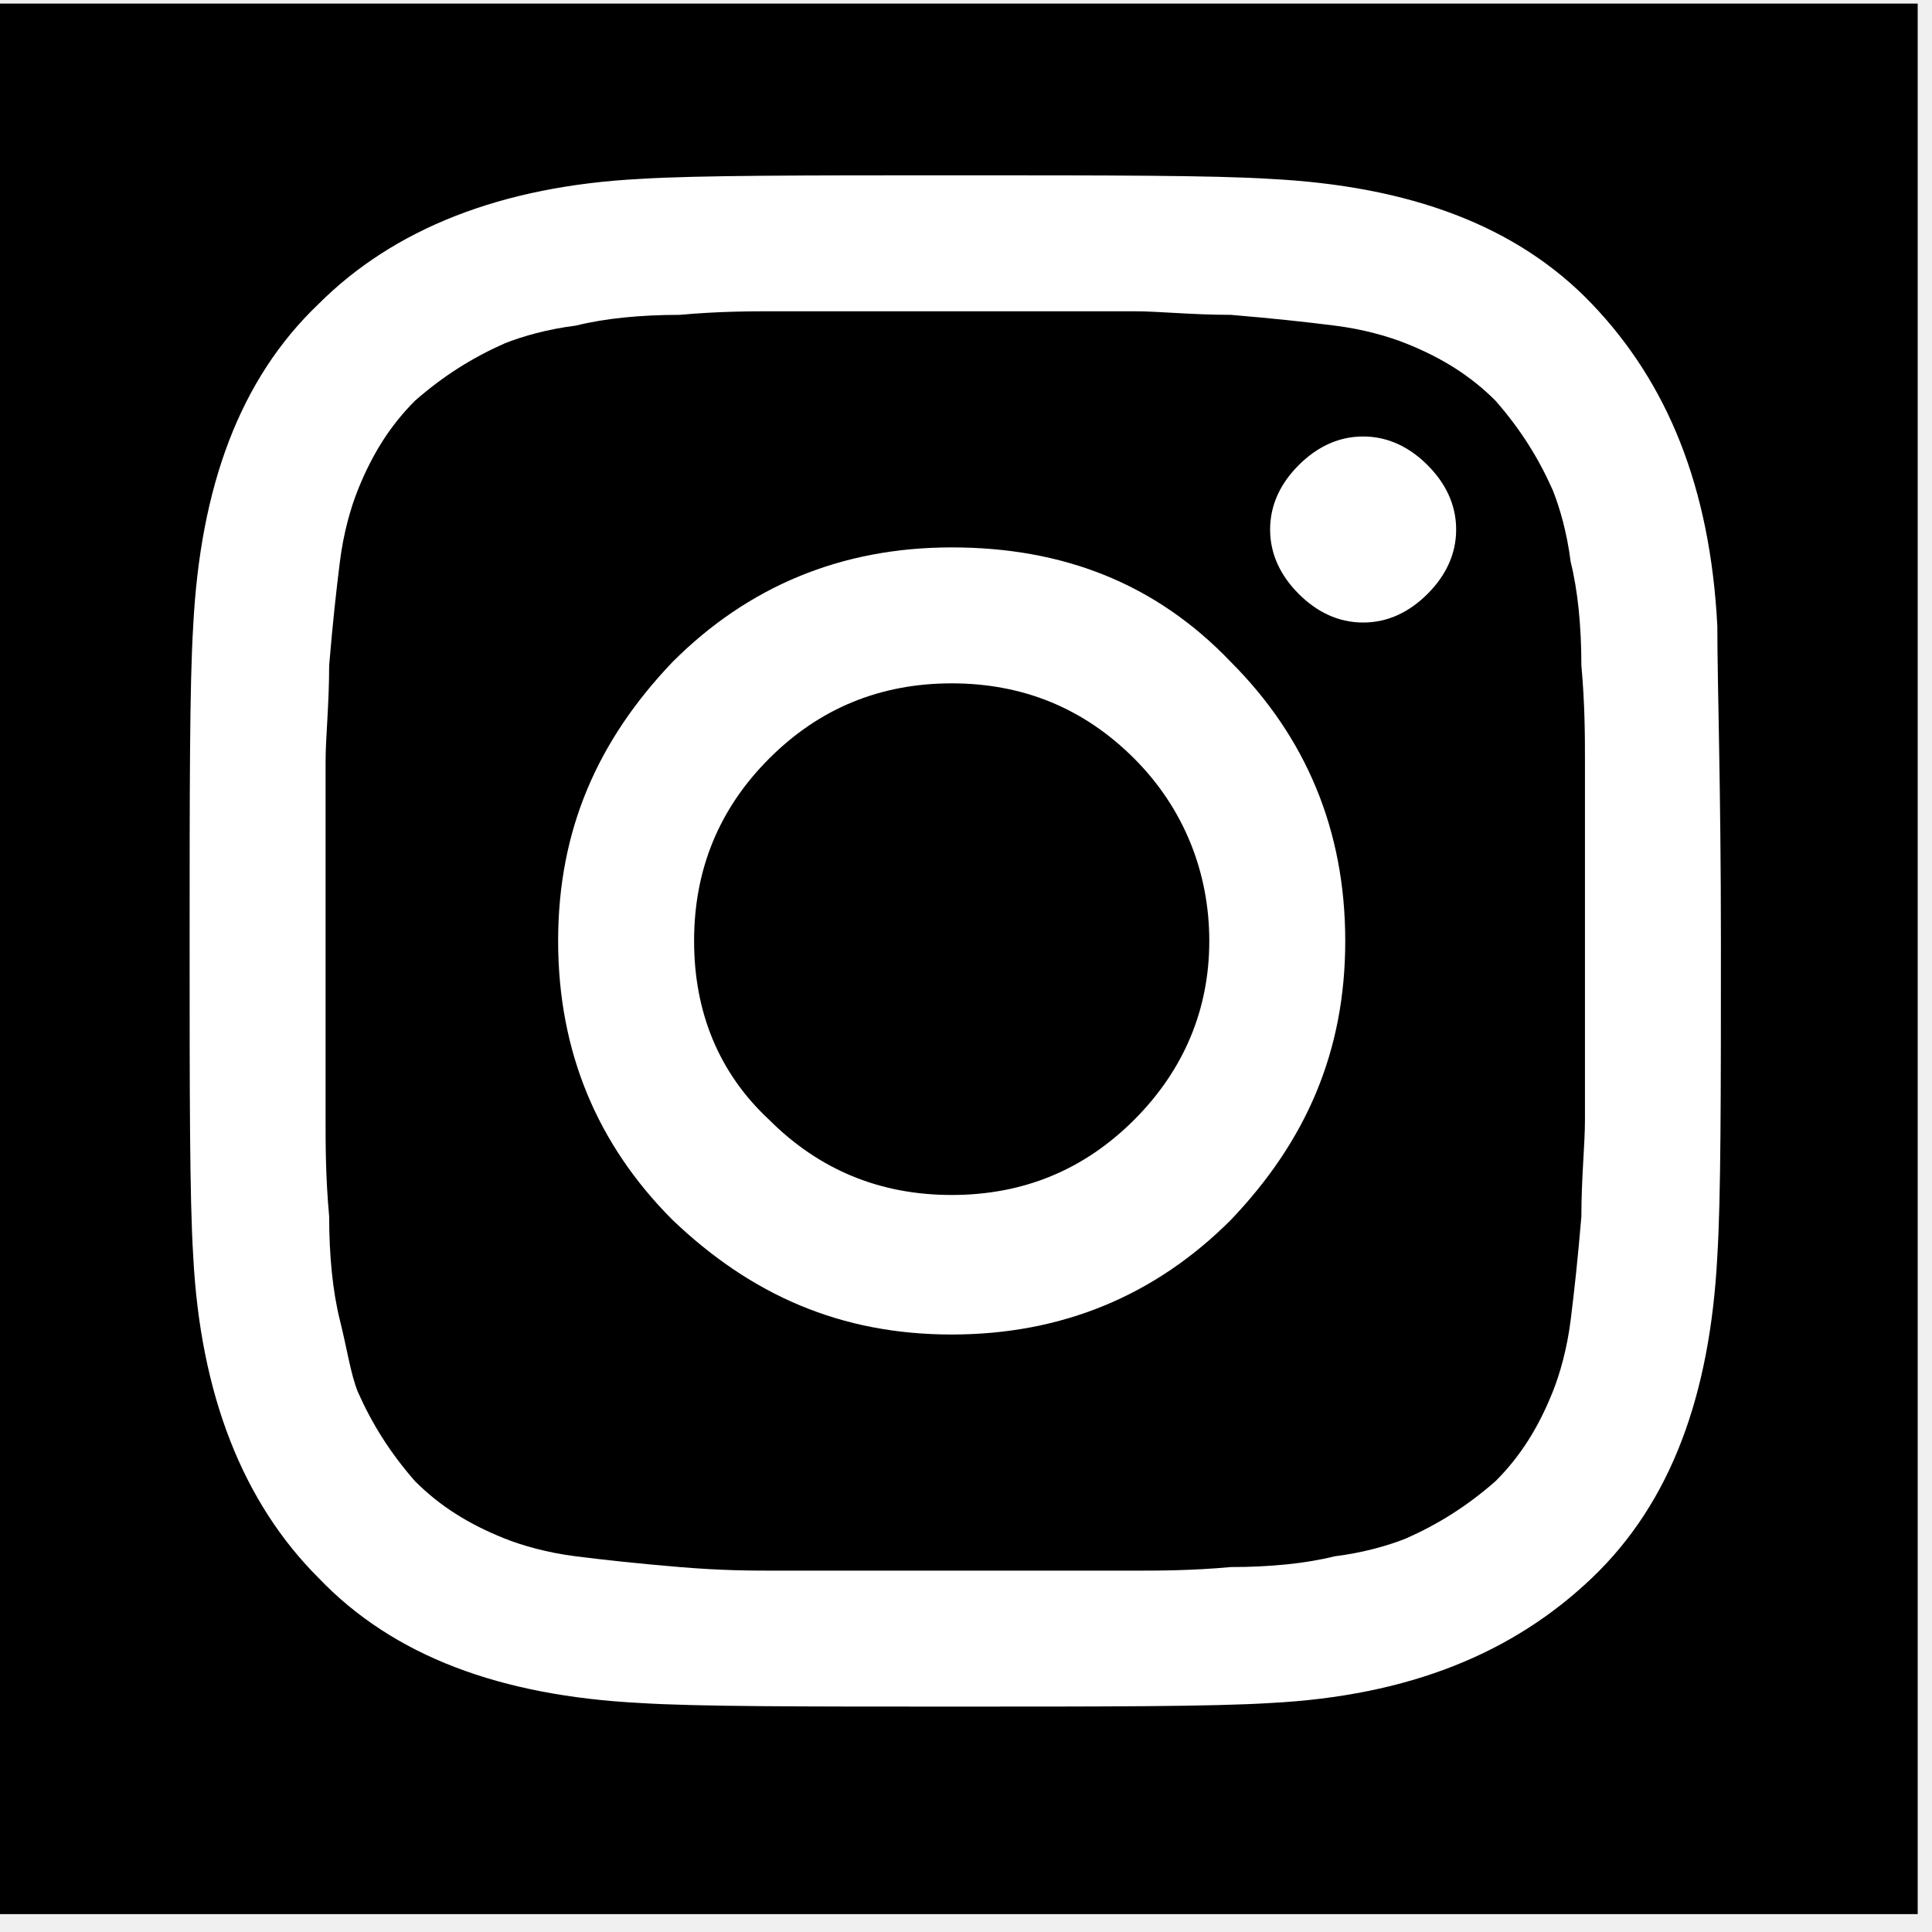
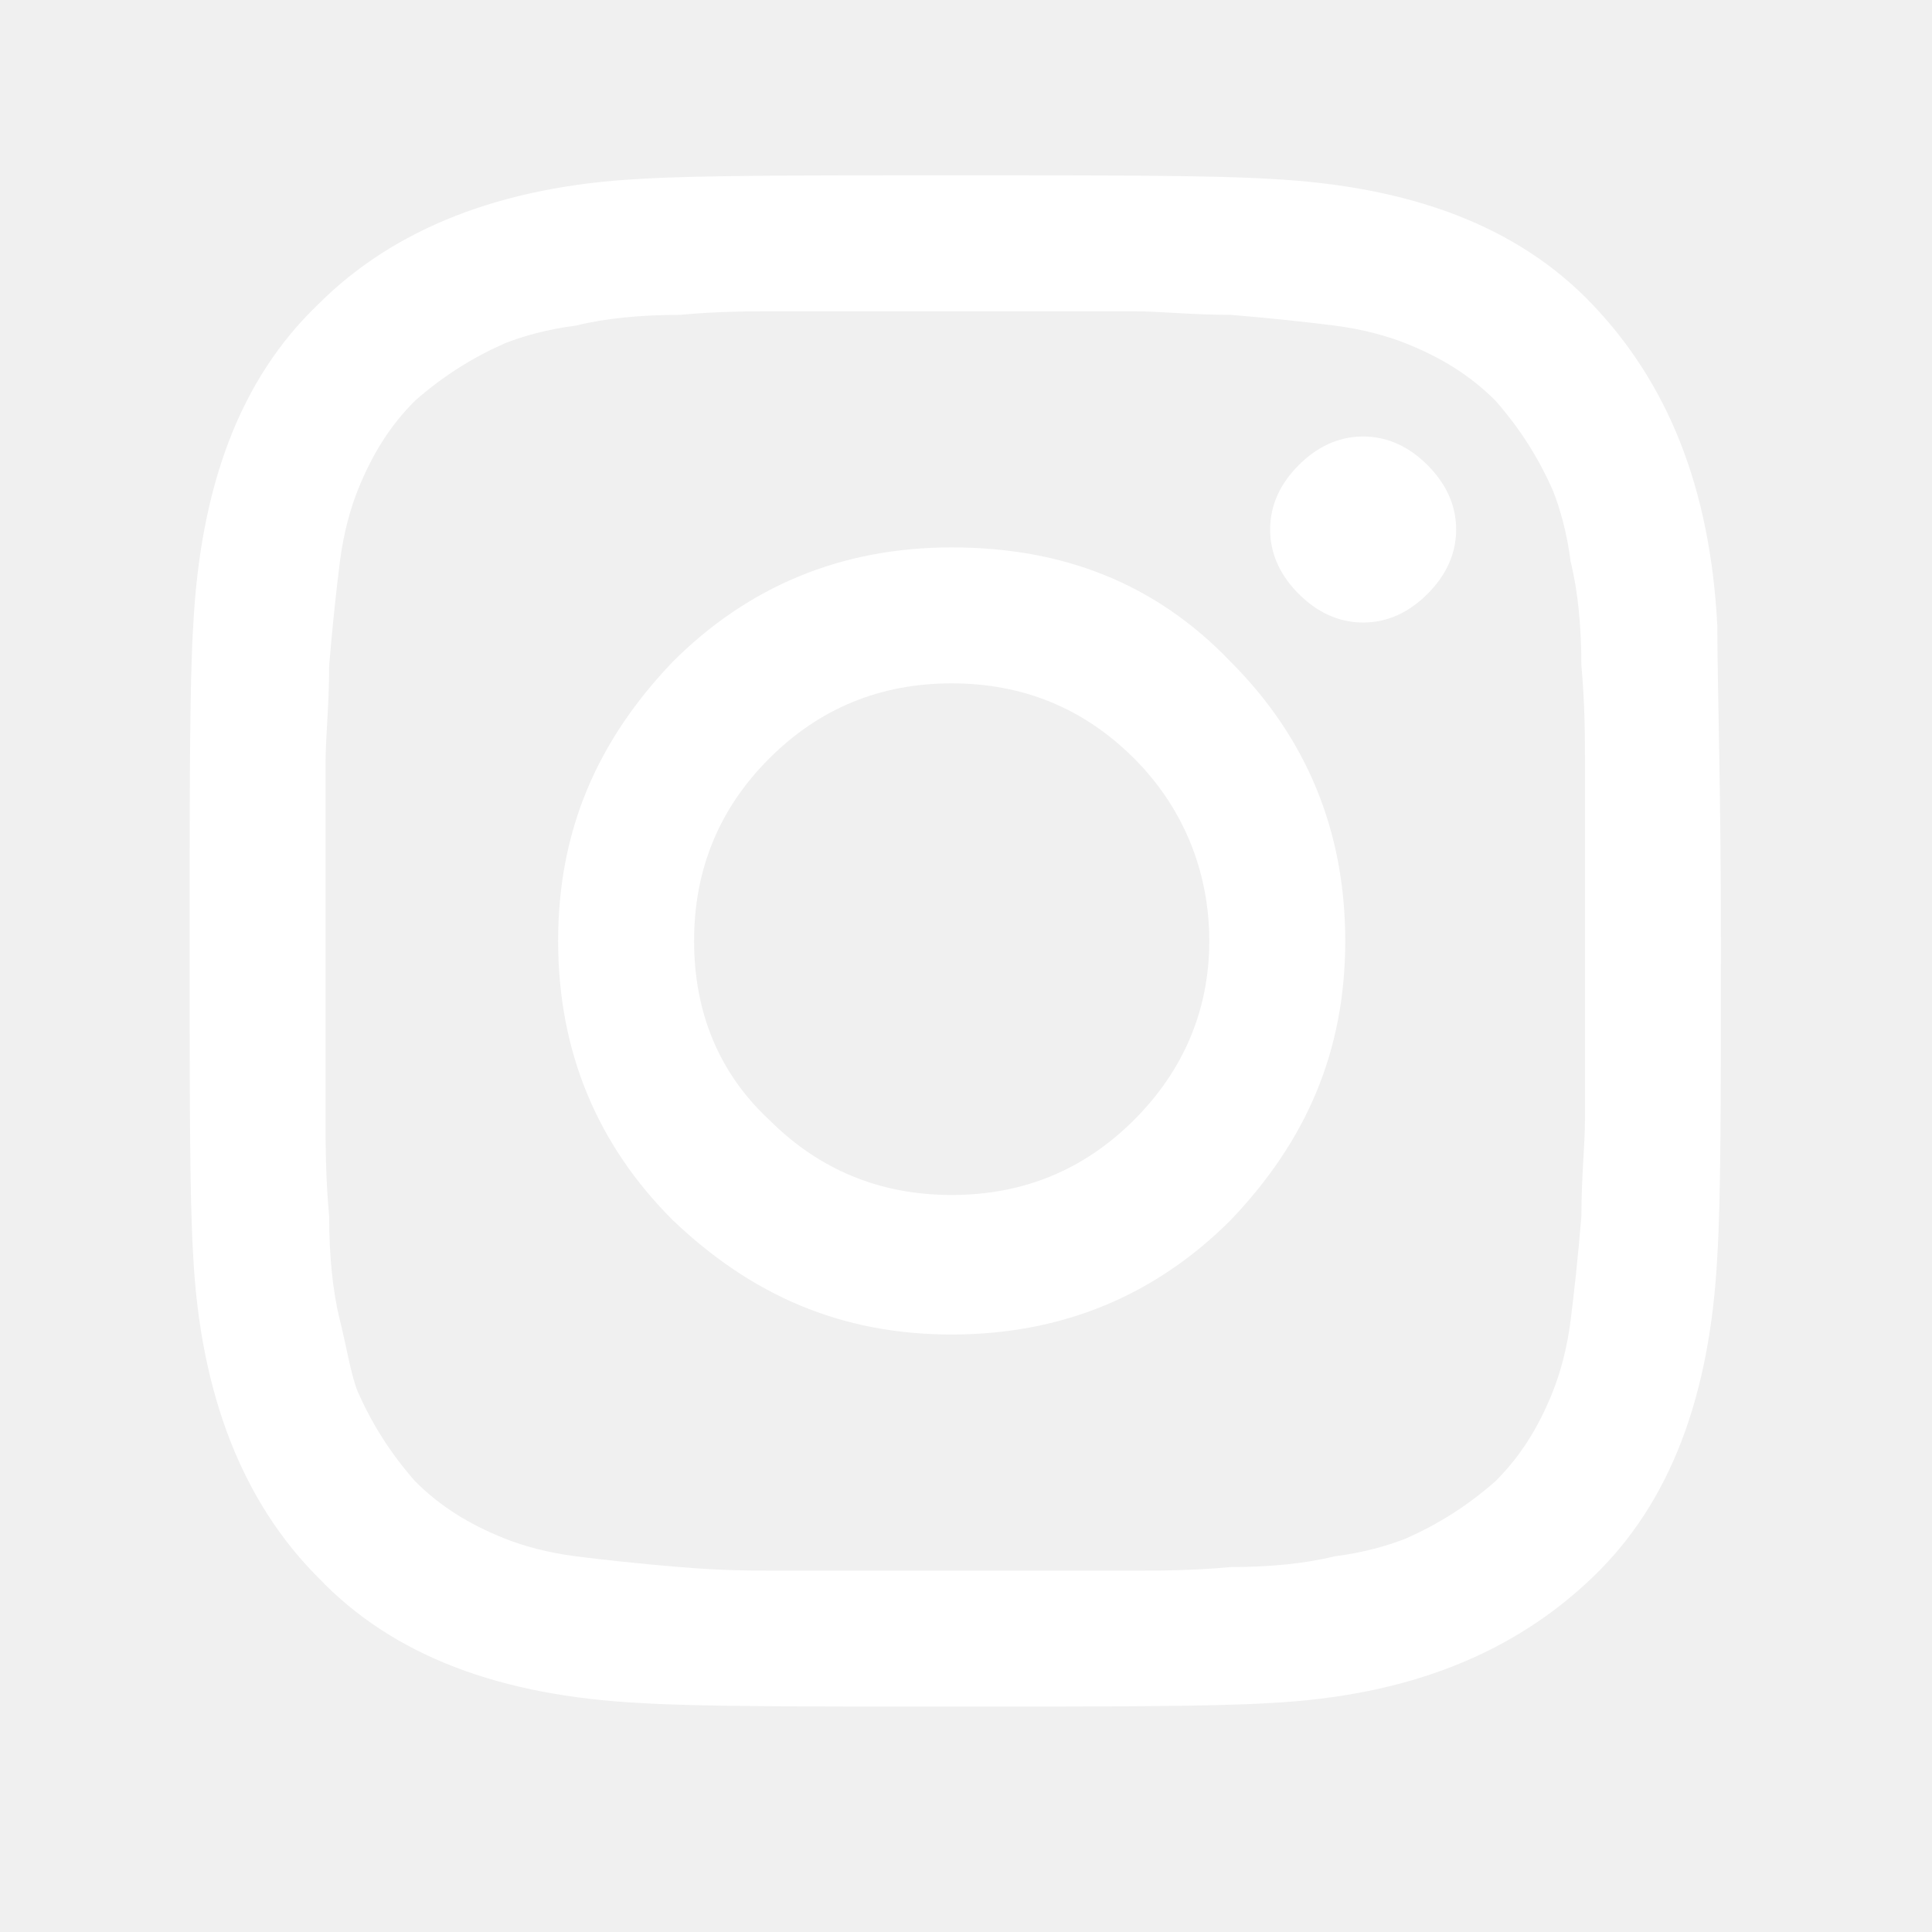
<svg xmlns="http://www.w3.org/2000/svg" version="1.1" id="Layer_1" x="0px" y="0px" viewBox="0 0 54 54" style="enable-background:new 0 0 54 54;" xml:space="preserve">
  <g>
-     <rect x="-0.2" y="0.1" class="st0" width="53.8" height="53.4" />
+     <rect style="fill: transparent;" x="-0.2" y="0.1" class="st0" width="53.8" height="53.4" />
    <path style="fill: #fff;" d="M48.1,26.3c0,4.3,0,7.2-0.1,8.8c-0.2,3.9-1.3,6.9-3.5,9s-5.1,3.3-9,3.5c-1.6,0.1-4.6,0.1-8.8,0.1c-4.3,0-7.2,0-8.8-0.1   c-3.9-0.2-6.9-1.3-9-3.5c-2.1-2.1-3.3-5.1-3.5-9c-0.1-1.6-0.1-4.6-0.1-8.8s0-7.2,0.1-8.8c0.2-3.9,1.3-6.9,3.5-9   c2.1-2.1,5.1-3.3,9-3.5c1.6-0.1,4.6-0.1,8.8-0.1c4.3,0,7.2,0,8.8,0.1c3.9,0.2,6.9,1.3,9,3.5s3.3,5.1,3.5,9   C48,19.1,48.1,22,48.1,26.3z M28.8,8.7c-1.3,0-2,0-2.1,0c-0.1,0-0.8,0-2.1,0c-1.3,0-2.3,0-2.9,0c-0.7,0-1.6,0-2.7,0.1   c-1.1,0-2.1,0.1-2.9,0.3c-0.8,0.1-1.5,0.3-2,0.5c-0.9,0.4-1.7,0.9-2.5,1.6c-0.7,0.7-1.2,1.5-1.6,2.5c-0.2,0.5-0.4,1.2-0.5,2   s-0.2,1.7-0.3,2.9c0,1.1-0.1,2-0.1,2.7c0,0.7,0,1.7,0,2.9c0,1.3,0,2,0,2.1s0,0.8,0,2.1c0,1.3,0,2.3,0,2.9c0,0.7,0,1.6,0.1,2.7   c0,1.1,0.1,2.1,0.3,2.9s0.3,1.5,0.5,2c0.4,0.9,0.9,1.7,1.6,2.5c0.7,0.7,1.5,1.2,2.5,1.6c0.5,0.2,1.2,0.4,2,0.5   c0.8,0.1,1.7,0.2,2.9,0.3s2,0.1,2.7,0.1c0.7,0,1.7,0,2.9,0c1.3,0,2,0,2.1,0c0.1,0,0.8,0,2.1,0c1.3,0,2.3,0,2.9,0   c0.7,0,1.6,0,2.7-0.1c1.1,0,2.1-0.1,2.9-0.3c0.8-0.1,1.5-0.3,2-0.5c0.9-0.4,1.7-0.9,2.5-1.6c0.7-0.7,1.2-1.5,1.6-2.5   c0.2-0.5,0.4-1.2,0.5-2c0.1-0.8,0.2-1.7,0.3-2.9c0-1.1,0.1-2,0.1-2.7c0-0.7,0-1.7,0-2.9c0-1.3,0-2,0-2.1s0-0.8,0-2.1   c0-1.3,0-2.3,0-2.9c0-0.7,0-1.6-0.1-2.7c0-1.1-0.1-2.1-0.3-2.9c-0.1-0.8-0.3-1.5-0.5-2c-0.4-0.9-0.9-1.7-1.6-2.5   c-0.7-0.7-1.5-1.2-2.5-1.6c-0.5-0.2-1.2-0.4-2-0.5c-0.8-0.1-1.7-0.2-2.9-0.3c-1.1,0-2-0.1-2.7-0.1C31.1,8.7,30.1,8.7,28.8,8.7z    M34.4,18.5c2.1,2.1,3.2,4.7,3.2,7.8s-1.1,5.6-3.2,7.8c-2.1,2.1-4.7,3.2-7.8,3.2c-3.1,0-5.6-1.1-7.8-3.2c-2.1-2.1-3.2-4.7-3.2-7.8   s1.1-5.6,3.2-7.8c2.1-2.1,4.7-3.2,7.8-3.2C29.7,15.3,32.3,16.3,34.4,18.5z M31.7,31.3c1.4-1.4,2.1-3.1,2.1-5s-0.7-3.7-2.1-5.1   c-1.4-1.4-3.1-2.1-5.1-2.1c-2,0-3.7,0.7-5.1,2.1s-2.1,3.1-2.1,5.1s0.7,3.7,2.1,5c1.4,1.4,3.1,2.1,5.1,2.1   C28.6,33.4,30.3,32.7,31.7,31.3z M39.9,13c0.5,0.5,0.8,1.1,0.8,1.8c0,0.7-0.3,1.3-0.8,1.8c-0.5,0.5-1.1,0.8-1.8,0.8   s-1.3-0.3-1.8-0.8c-0.5-0.5-0.8-1.1-0.8-1.8c0-0.7,0.3-1.3,0.8-1.8c0.5-0.5,1.1-0.8,1.8-0.8S39.4,12.5,39.9,13z" />
  </g>
</svg>
